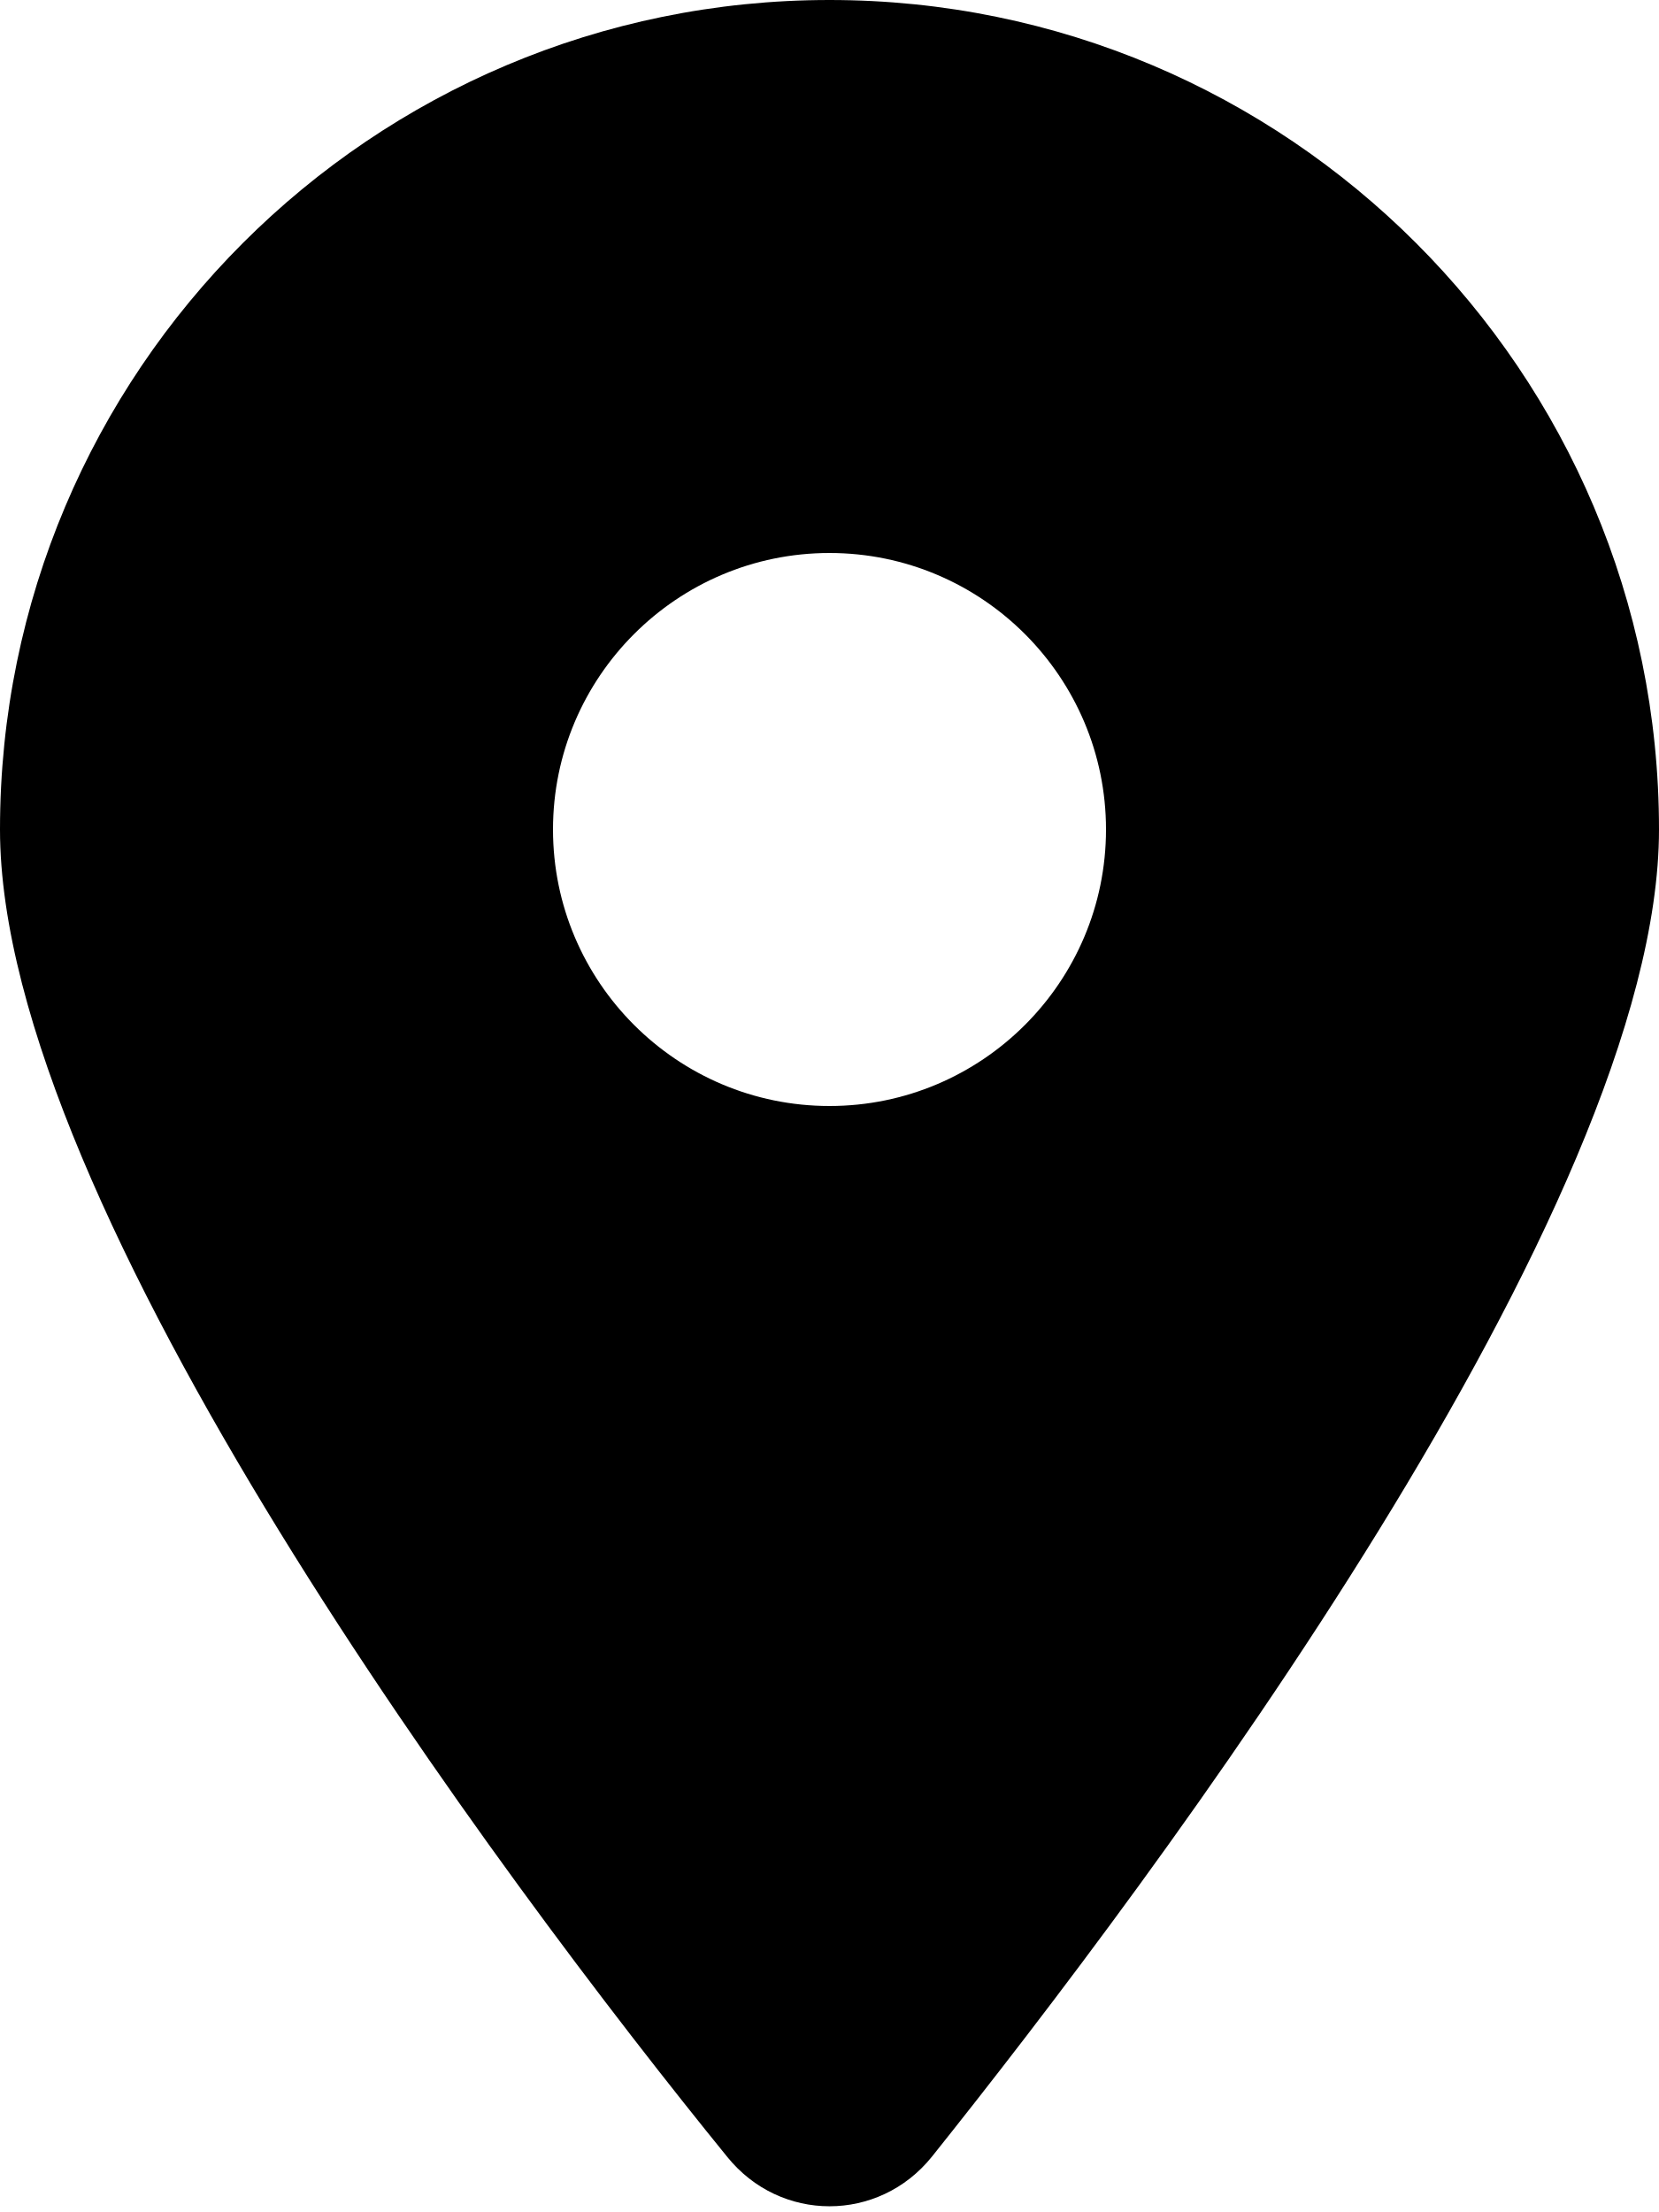
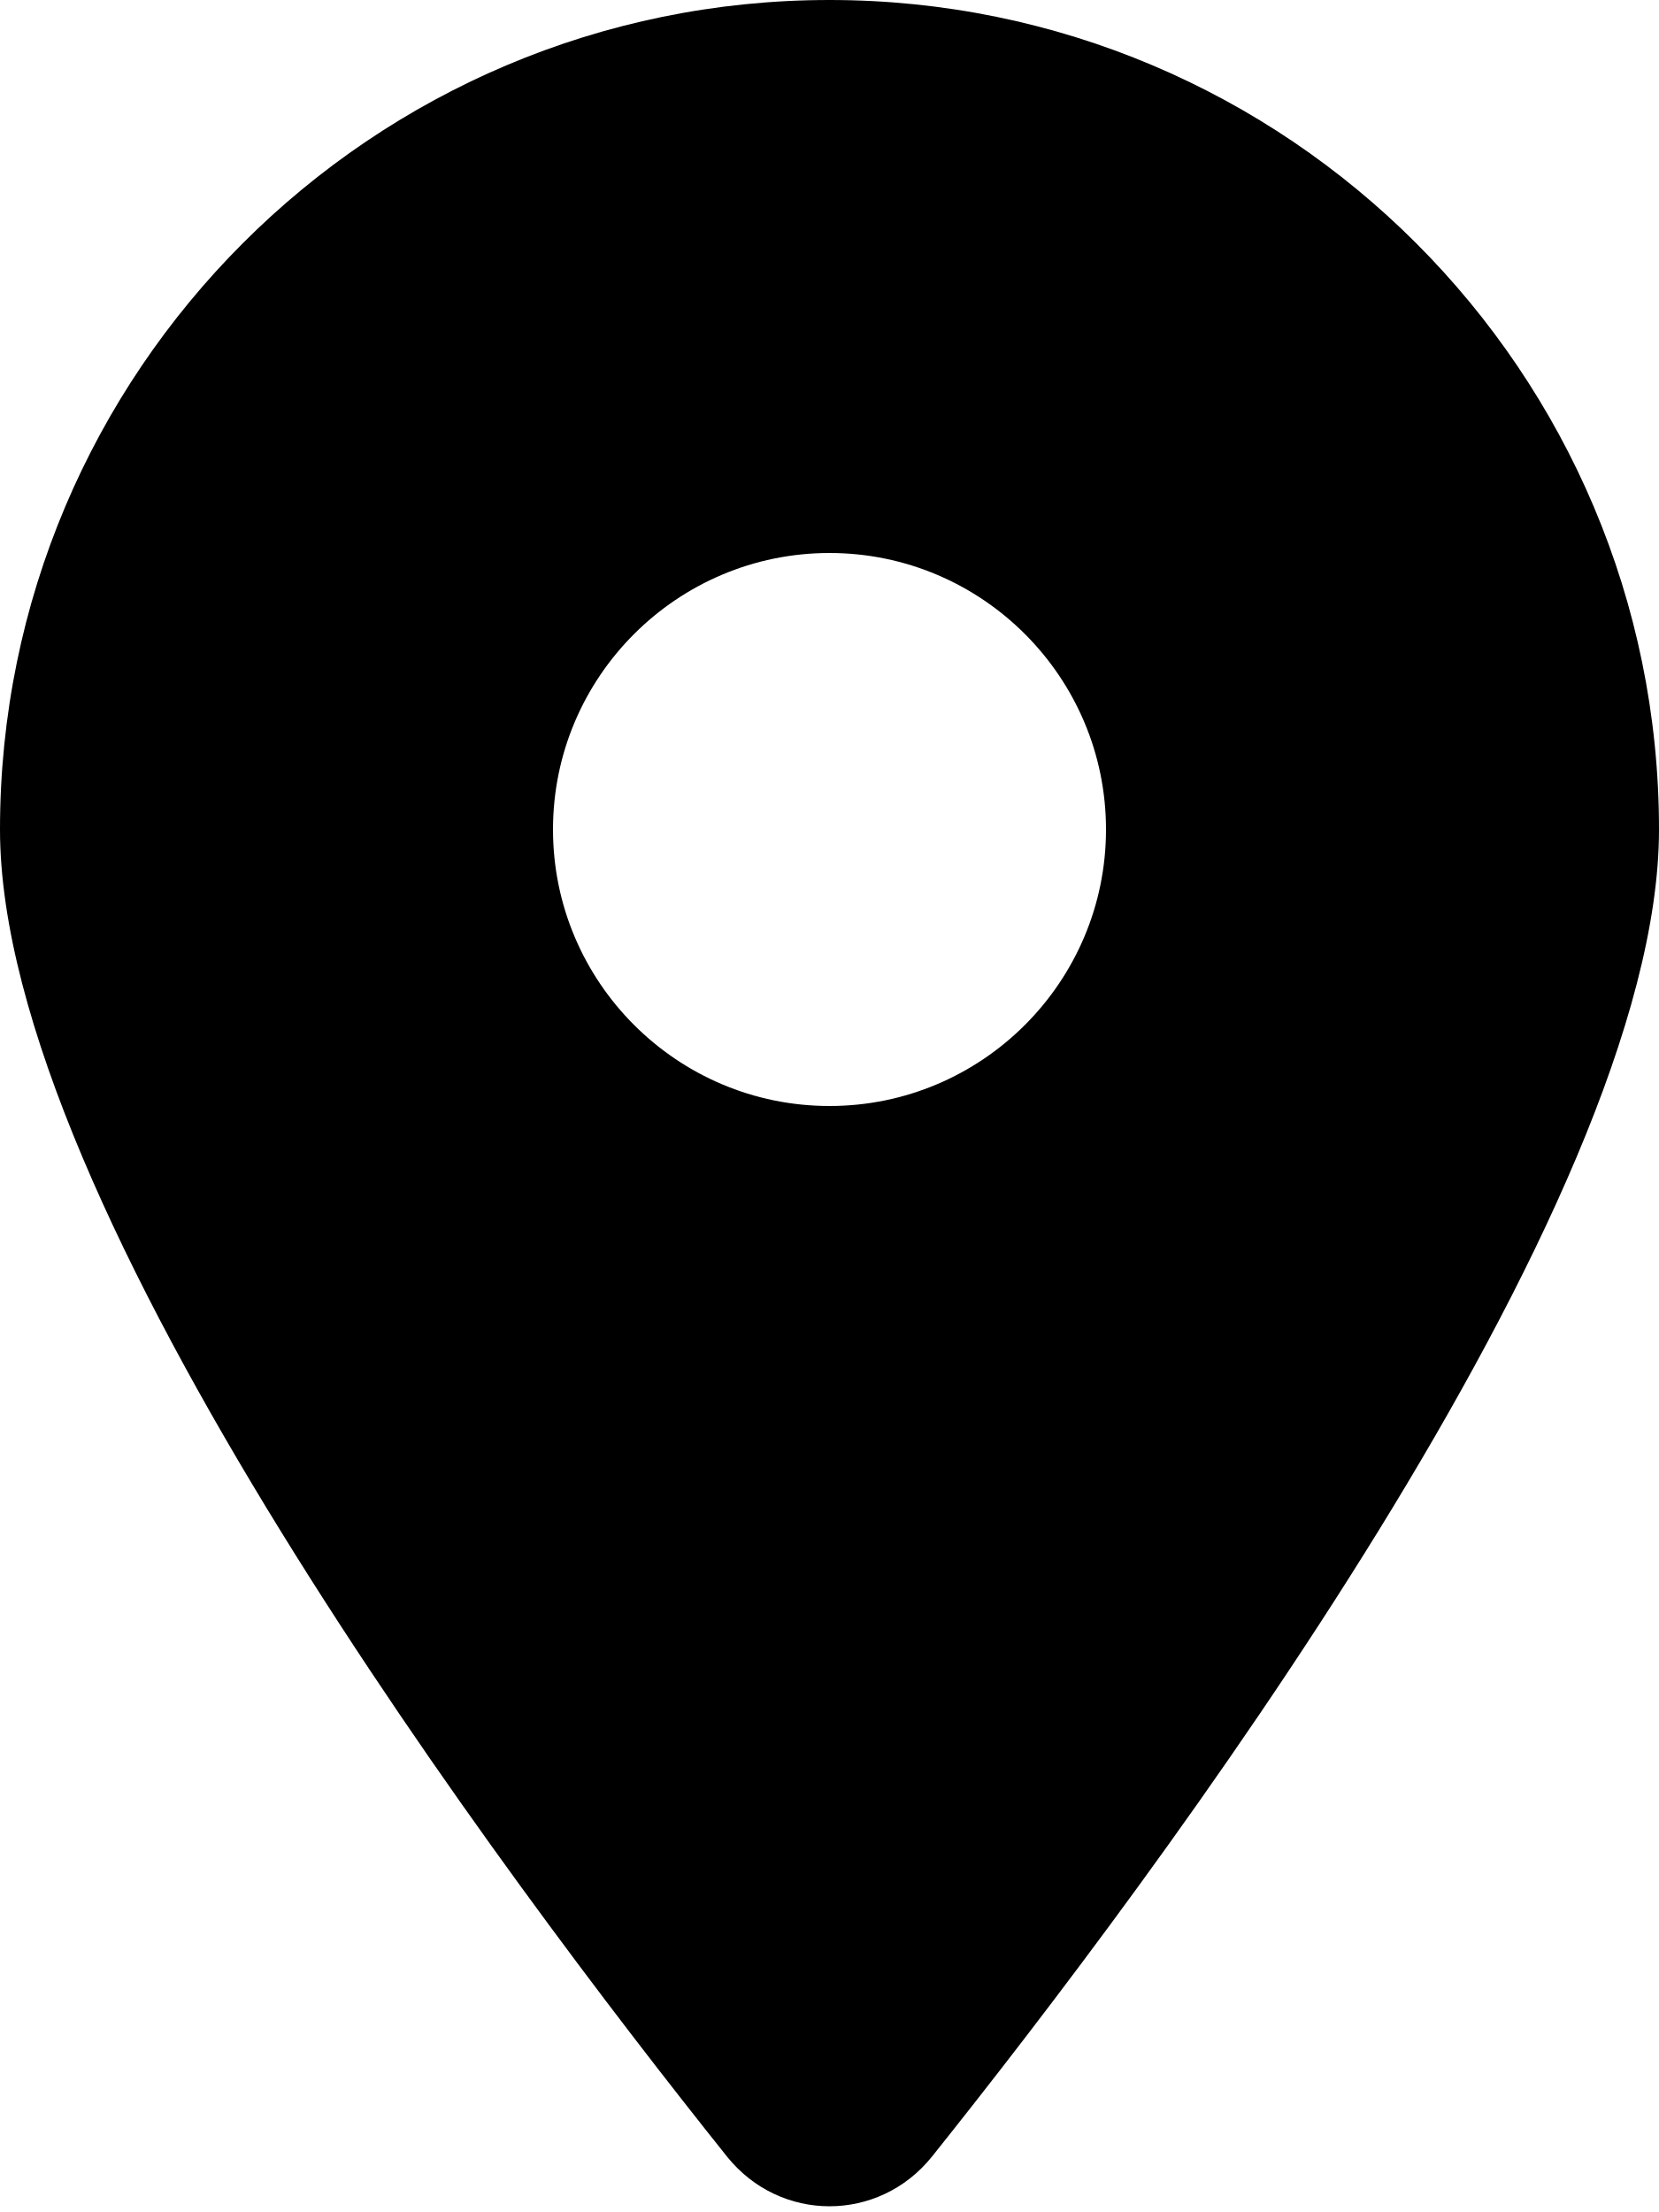
<svg xmlns="http://www.w3.org/2000/svg" viewBox="0 0 384 512">
-   <path d="M168.3 499.2C116.1 435 0 279.4 0 192C0 85.96 85.96 0 192 0C298 0 384 85.96 384 192C384 279.4 267 435 215.7 499.2C203.4 514.5 180.6 514.5 168.3 499.2H168.3zM192 256C227.3 256 256 227.3 256 192C256 156.7 227.3 128 192 128C156.7 128 128 156.7 128 192C128 227.3 156.7 256 192 256z" />
+   <path d="M215.7 499.2C267 435 384 279.4 384 192C384 86 298 0 192 0S0 86 0 192c0 87.4 117 243 168.3 307.2c12.3 15.3 35.1 15.3 47.4 0zM192 256c-35.3 0-64-28.7-64-64s28.7-64 64-64s64 28.7 64 64s-28.7 64-64 64z" />
</svg>
